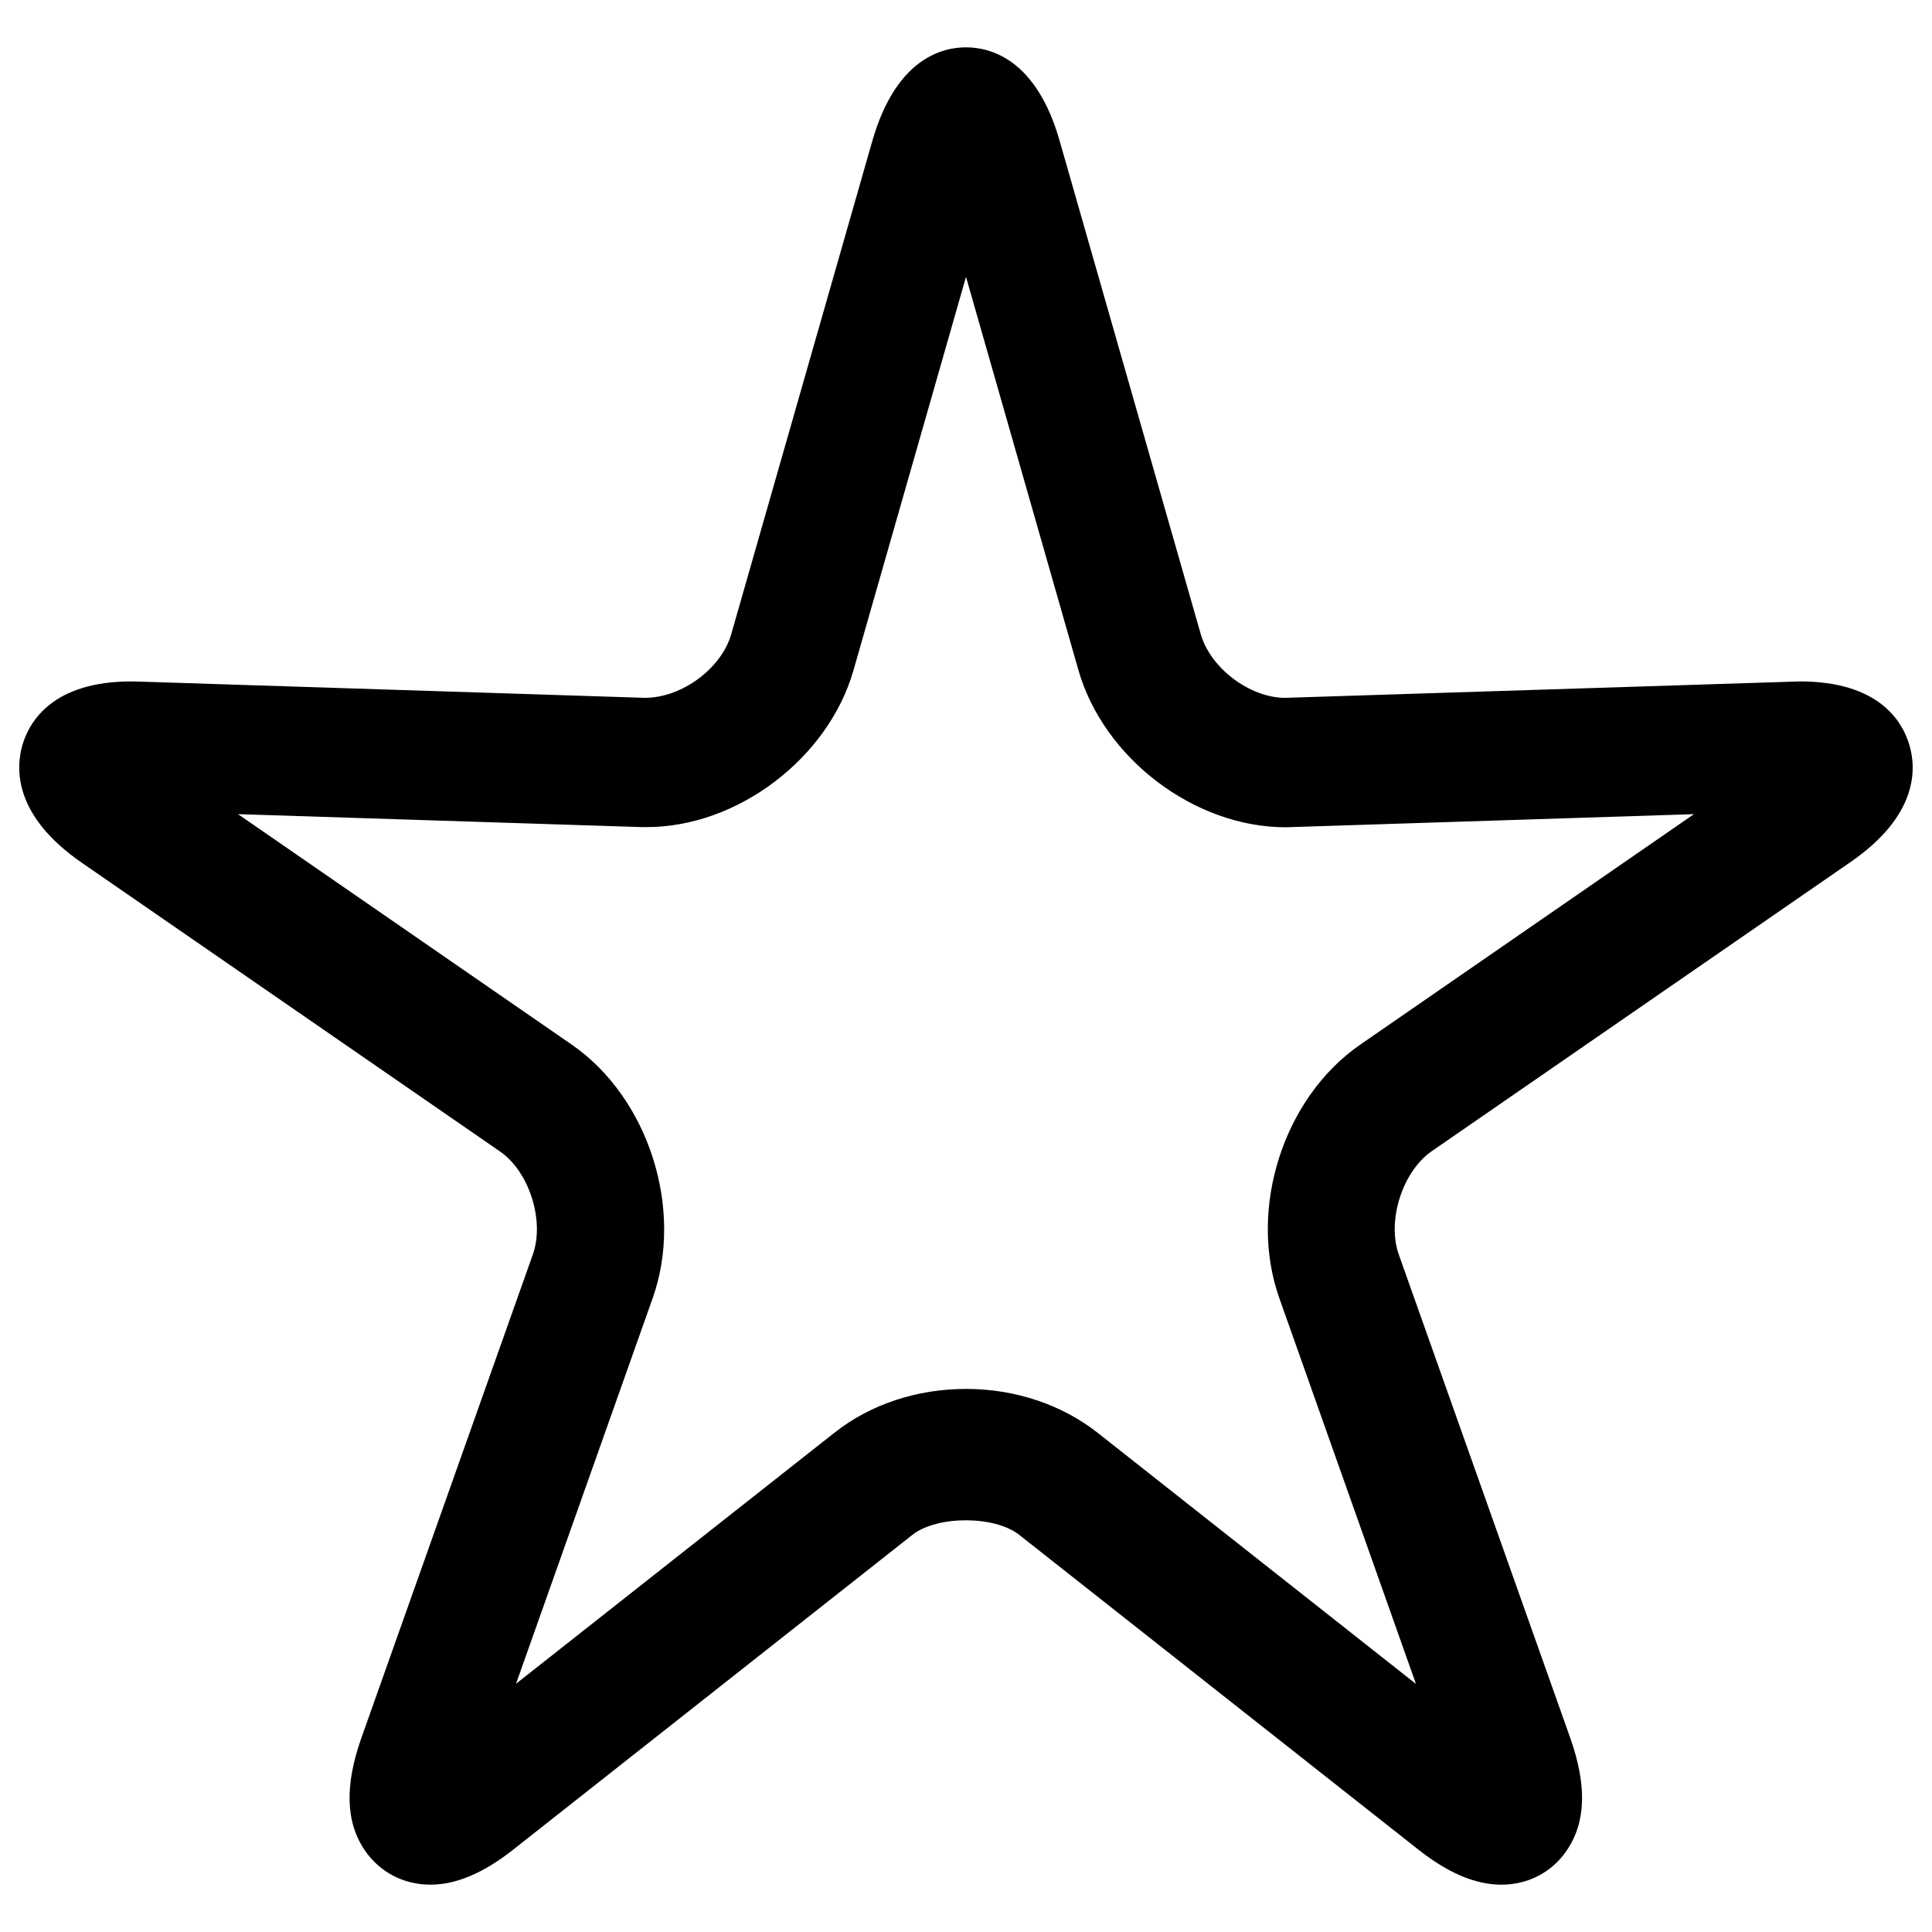
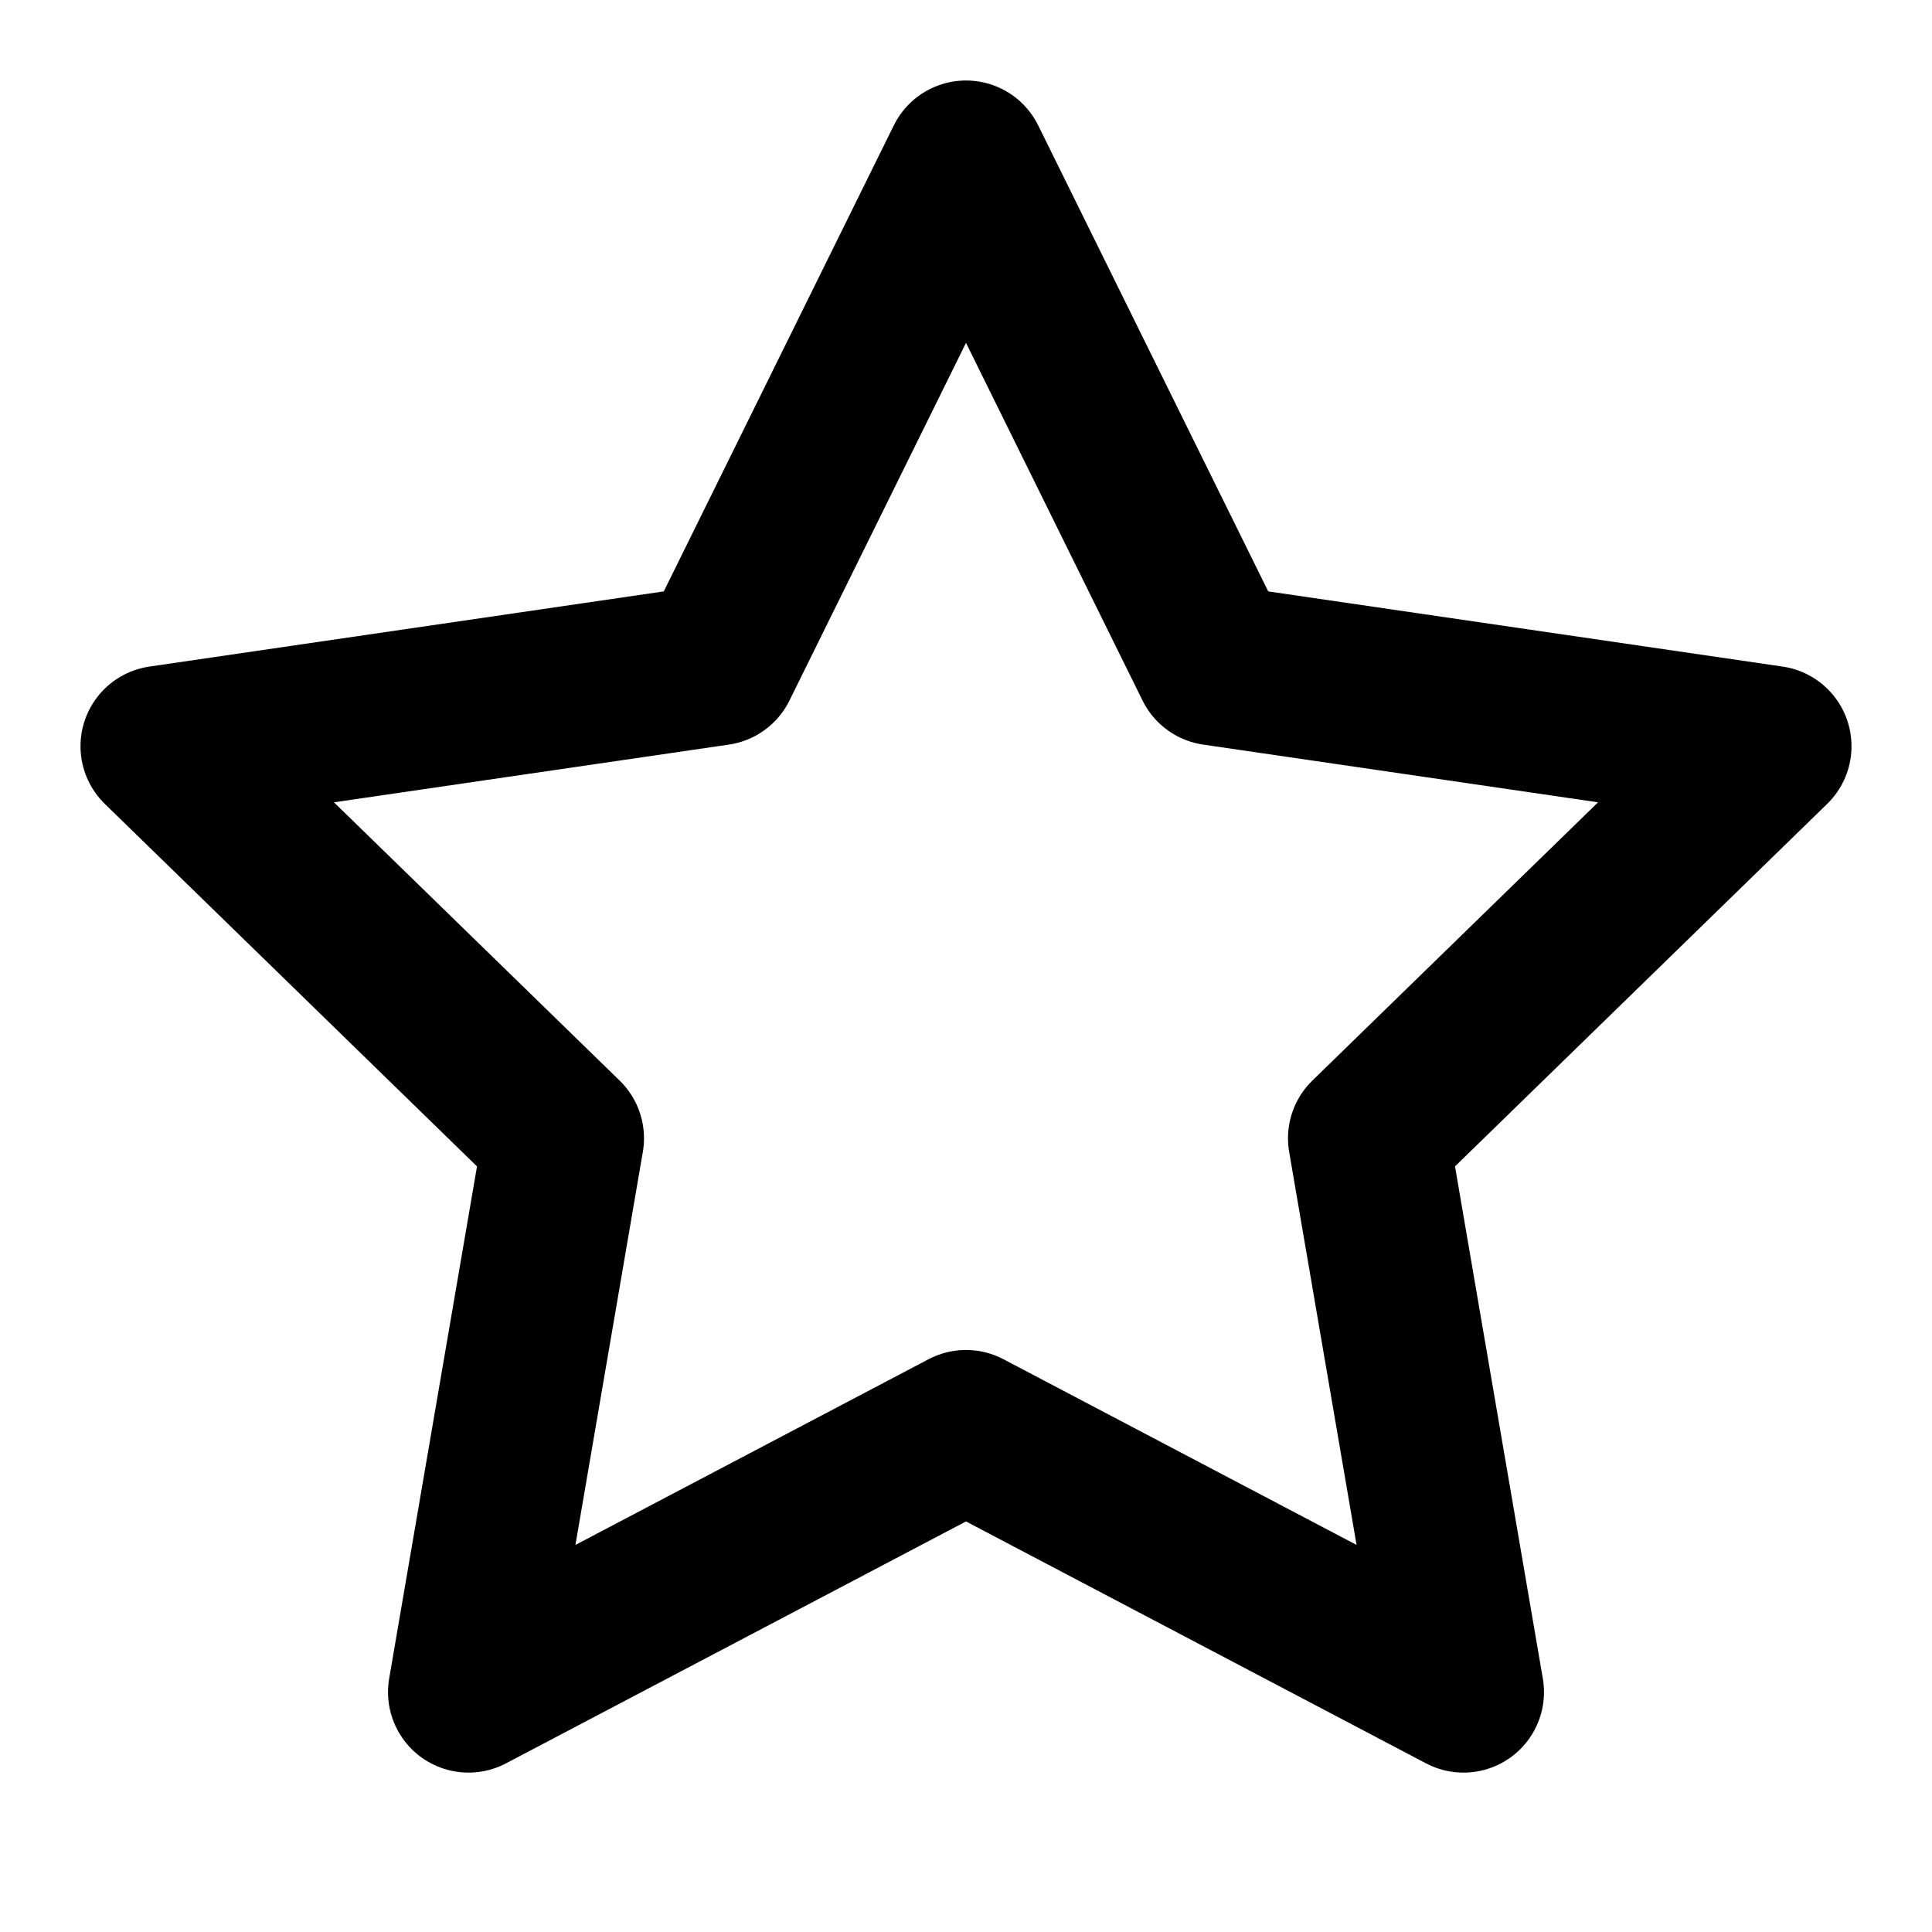
- <svg xmlns="http://www.w3.org/2000/svg" version="1.1" x="0px" y="0px" viewBox="0 0 1000 1000" enable-background="new 0 0 1000 1000" xml:space="preserve">
-   <g>
-     <path d="M988.2,385.3c-3.7-12.2-15.9-32.6-56.6-32.6c0,0,0,0,0,0l-266.4,8.5c-18.3,0-38.7-15.4-43.7-33L548.5,73c-12-42.2-35.6-48.5-48.5-48.5c-12.9,0-36.4,6.3-48.5,48.5l-73,255.2c-5.1,17.9-25.7,33-44.7,33l-261.6-8.4l-4.2-0.1c-40.4,0-52.6,20.4-56.3,32.6C8,397.7,7,422.2,42.4,446.6L258.8,596c15.1,10.4,23.2,35.8,17,53.3l-88.7,250.1c-8.8,24.8-8.2,44,1.9,58.6c7.7,11.1,20,17.5,33.7,17.5c13.3,0,27.4-5.9,42.9-18.1l206.7-163c12.7-10,42.5-10,55.2,0l206.7,163c15.5,12.2,29.6,18.1,42.9,18.1c13.8,0,26.1-6.4,33.7-17.5c10.1-14.6,10.7-33.8,1.9-58.6l-88.7-250.1c-6.2-17.5,1.9-42.9,17-53.4l216.4-149.4C993,422.1,992,397.7,988.2,385.3z M662.2,672l70.7,199.6L568,741.5c-18.5-14.5-42.6-22.6-68-22.6c-25.4,0-49.5,8-68,22.6l-164.9,130L337.8,672c16.4-46.1-2.1-103.9-42-131.4L123.2,421.4l208.7,6.7l2.9,0c47,0,94-35.7,107-81.3L500,143.3l58.2,203.6c13.1,45.6,60,81.3,107.3,81.3l211.3-6.8L704.2,540.6C664.2,568.1,645.8,625.8,662.2,672z" />
-   </g>
+ <svg xmlns="http://www.w3.org/2000/svg" width="24" height="24" viewBox="0 0 24 24" fill="none">
+   <path d="M12 2L15.09 8.26L22 9.27L17 14.14L18.18 21.02L12 17.77L5.82 21.02L7 14.14L2 9.27L8.91 8.26L12 2Z" stroke="currentColor" stroke-width="2" stroke-linejoin="round" />
</svg>
